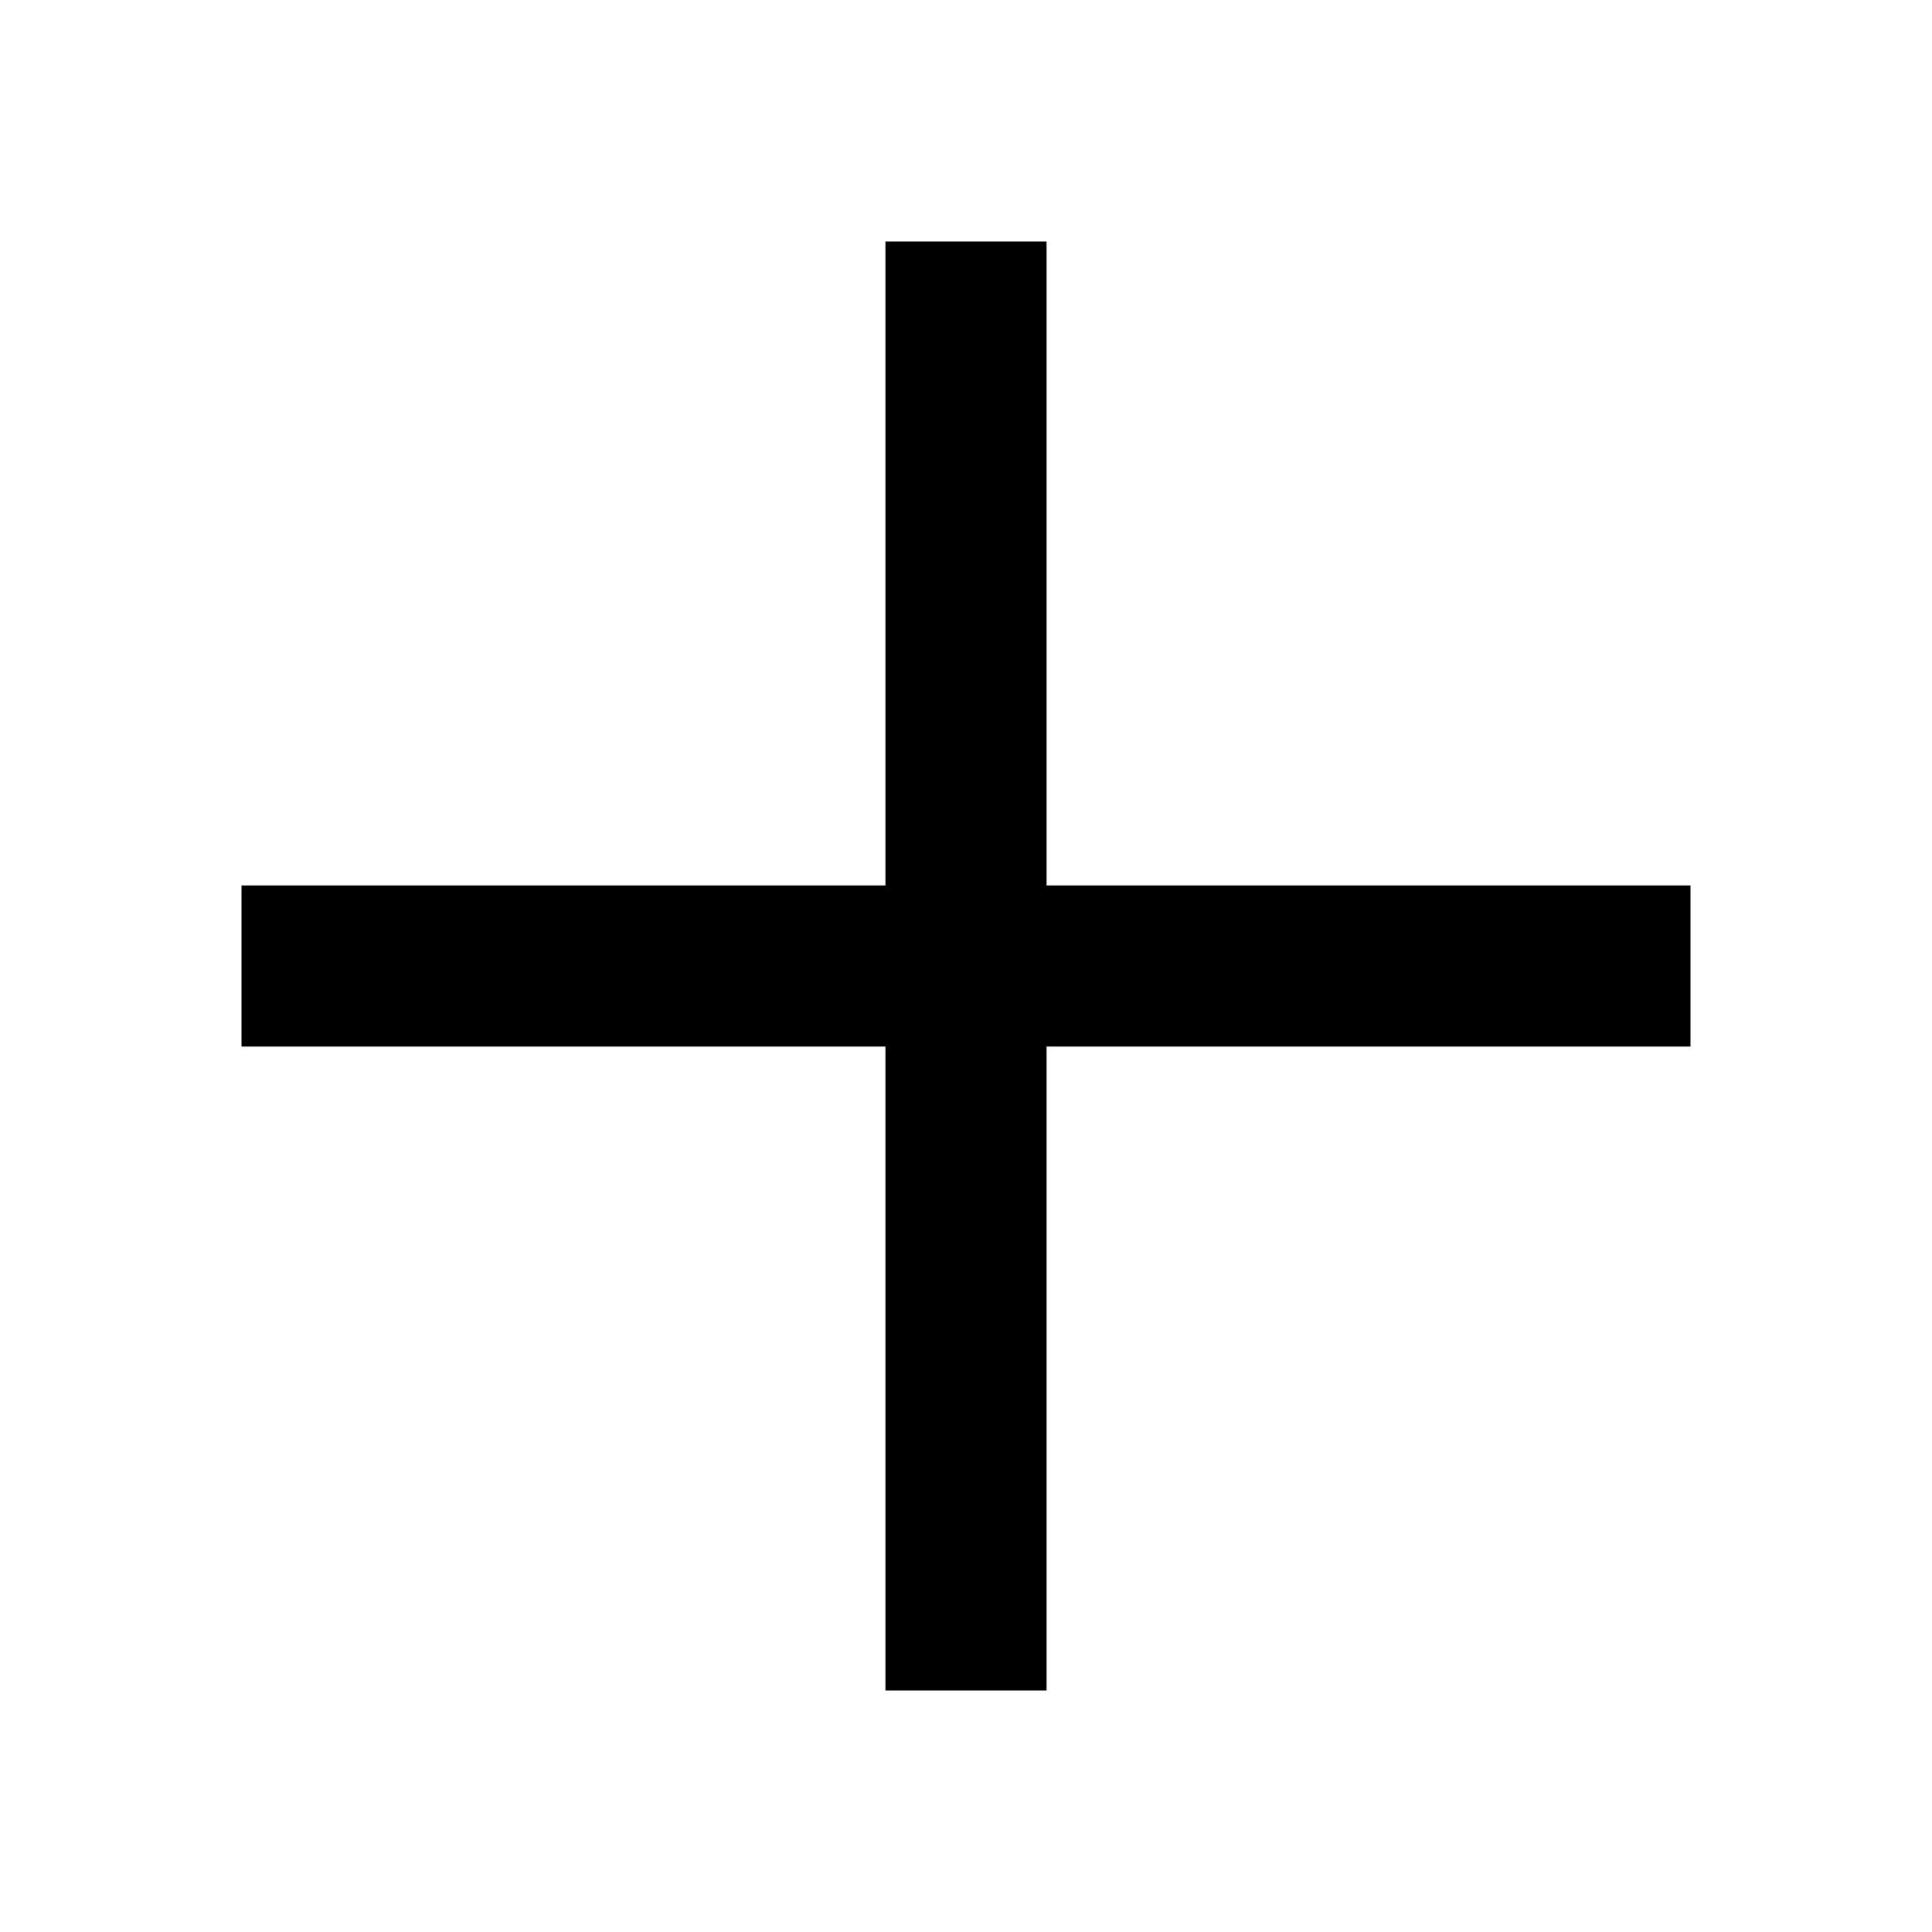
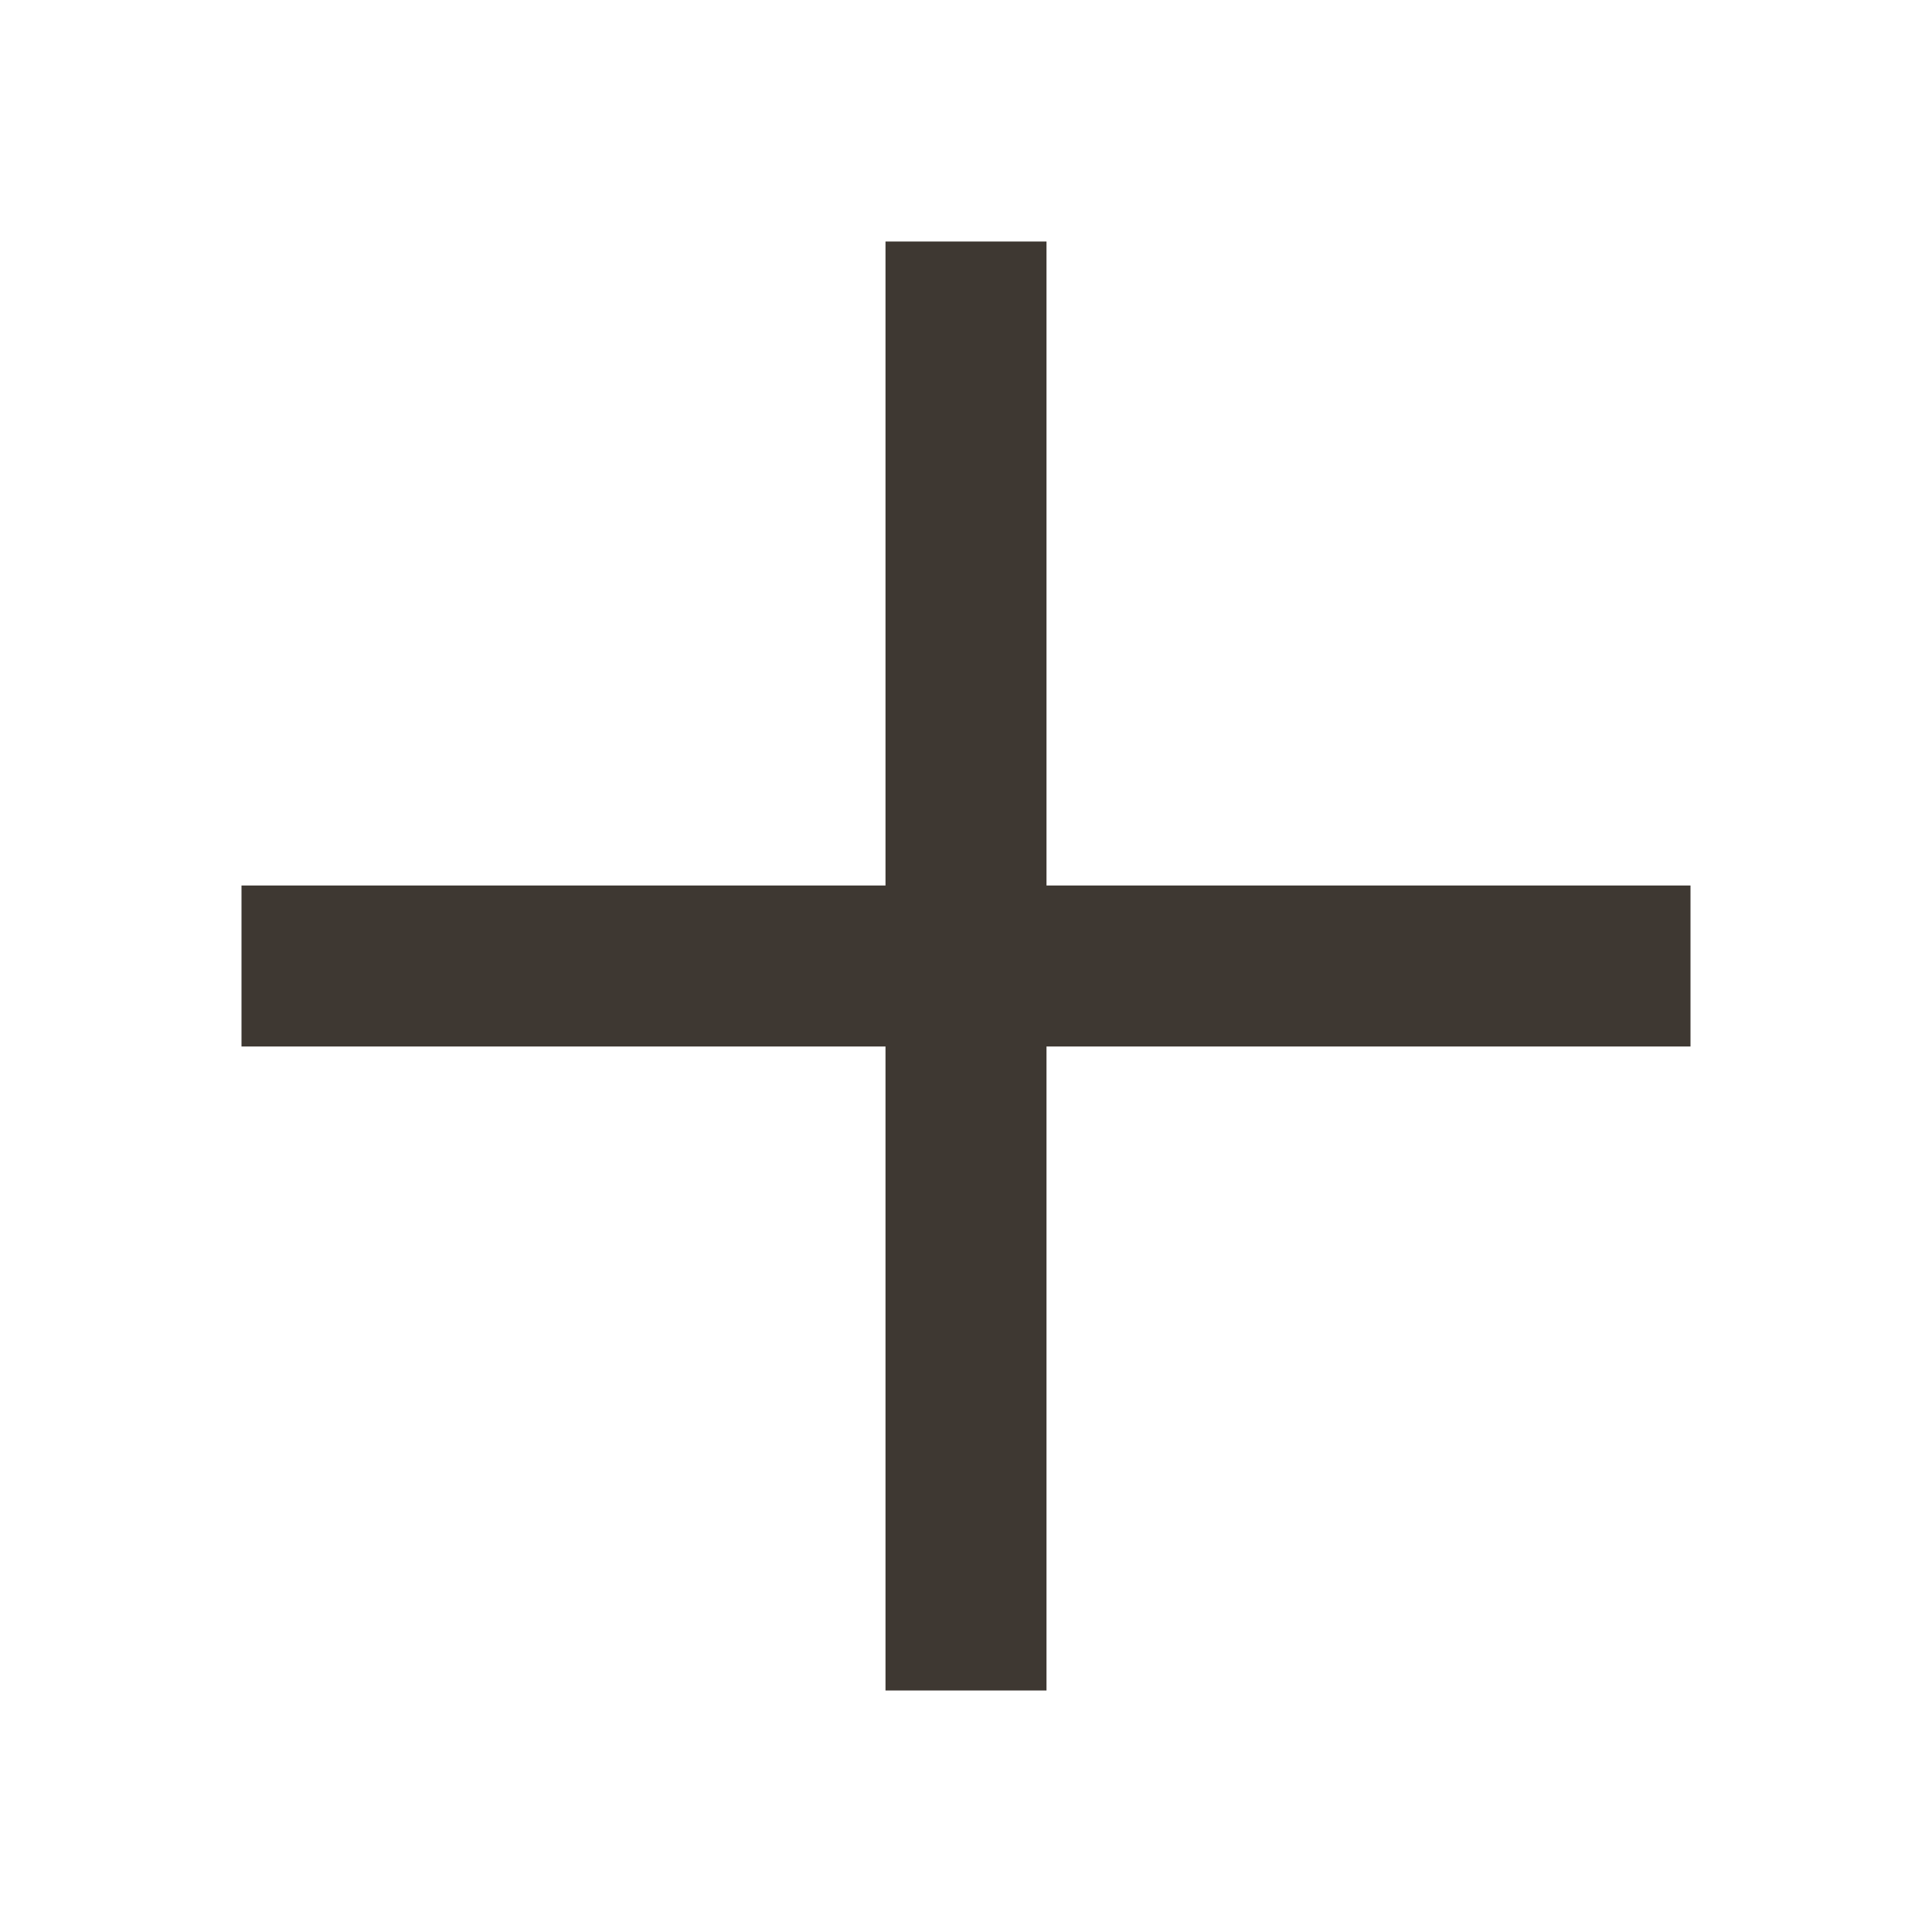
- <svg xmlns="http://www.w3.org/2000/svg" width="1em" height="1em" viewBox="0 0 24 24" fill="none">
-   <path fill-rule="evenodd" clip-rule="evenodd" d="M11 13L11 21H13V13H21V11H13V3H11L11 11H3V13H11Z" fill="currentColor" />
+ <svg xmlns="http://www.w3.org/2000/svg" width="24" height="24" viewBox="0 0 24 24" fill="none">
+   <path fill-rule="evenodd" clip-rule="evenodd" d="M11 13L11 21H13V13H21V11H13V3H11L11 11H3V13H11Z" fill="#3E3832" />
</svg>
